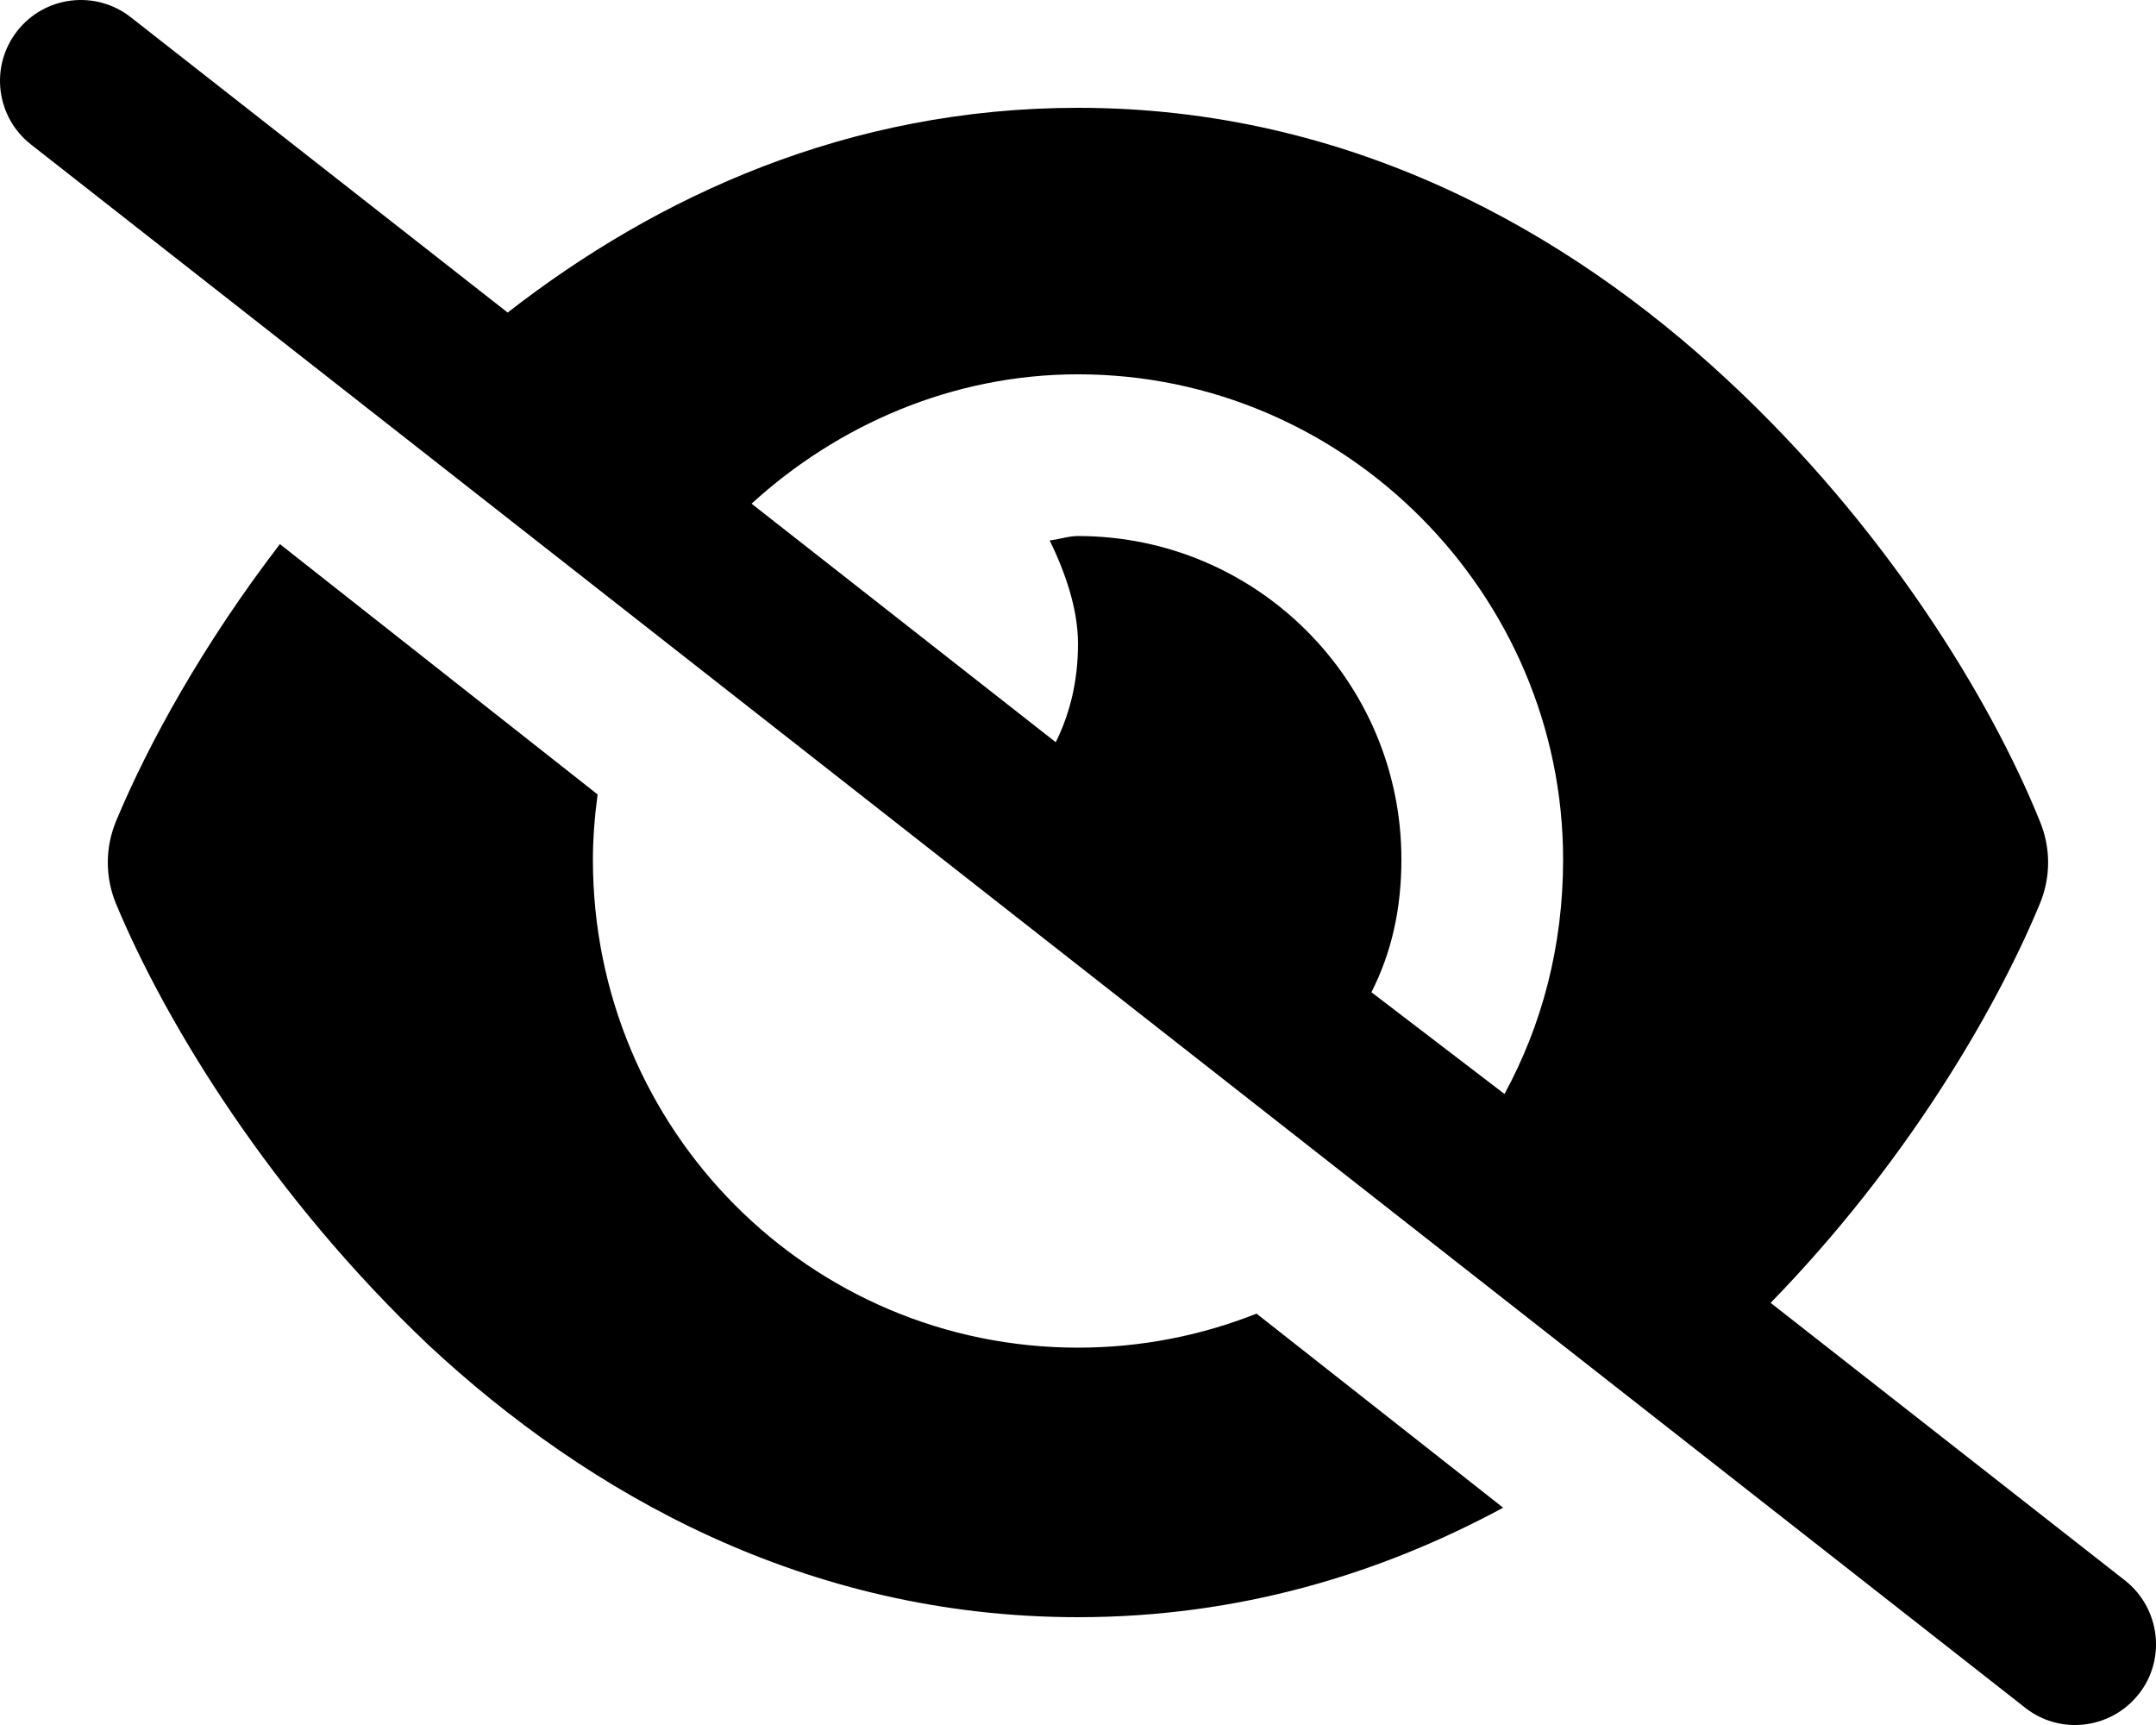
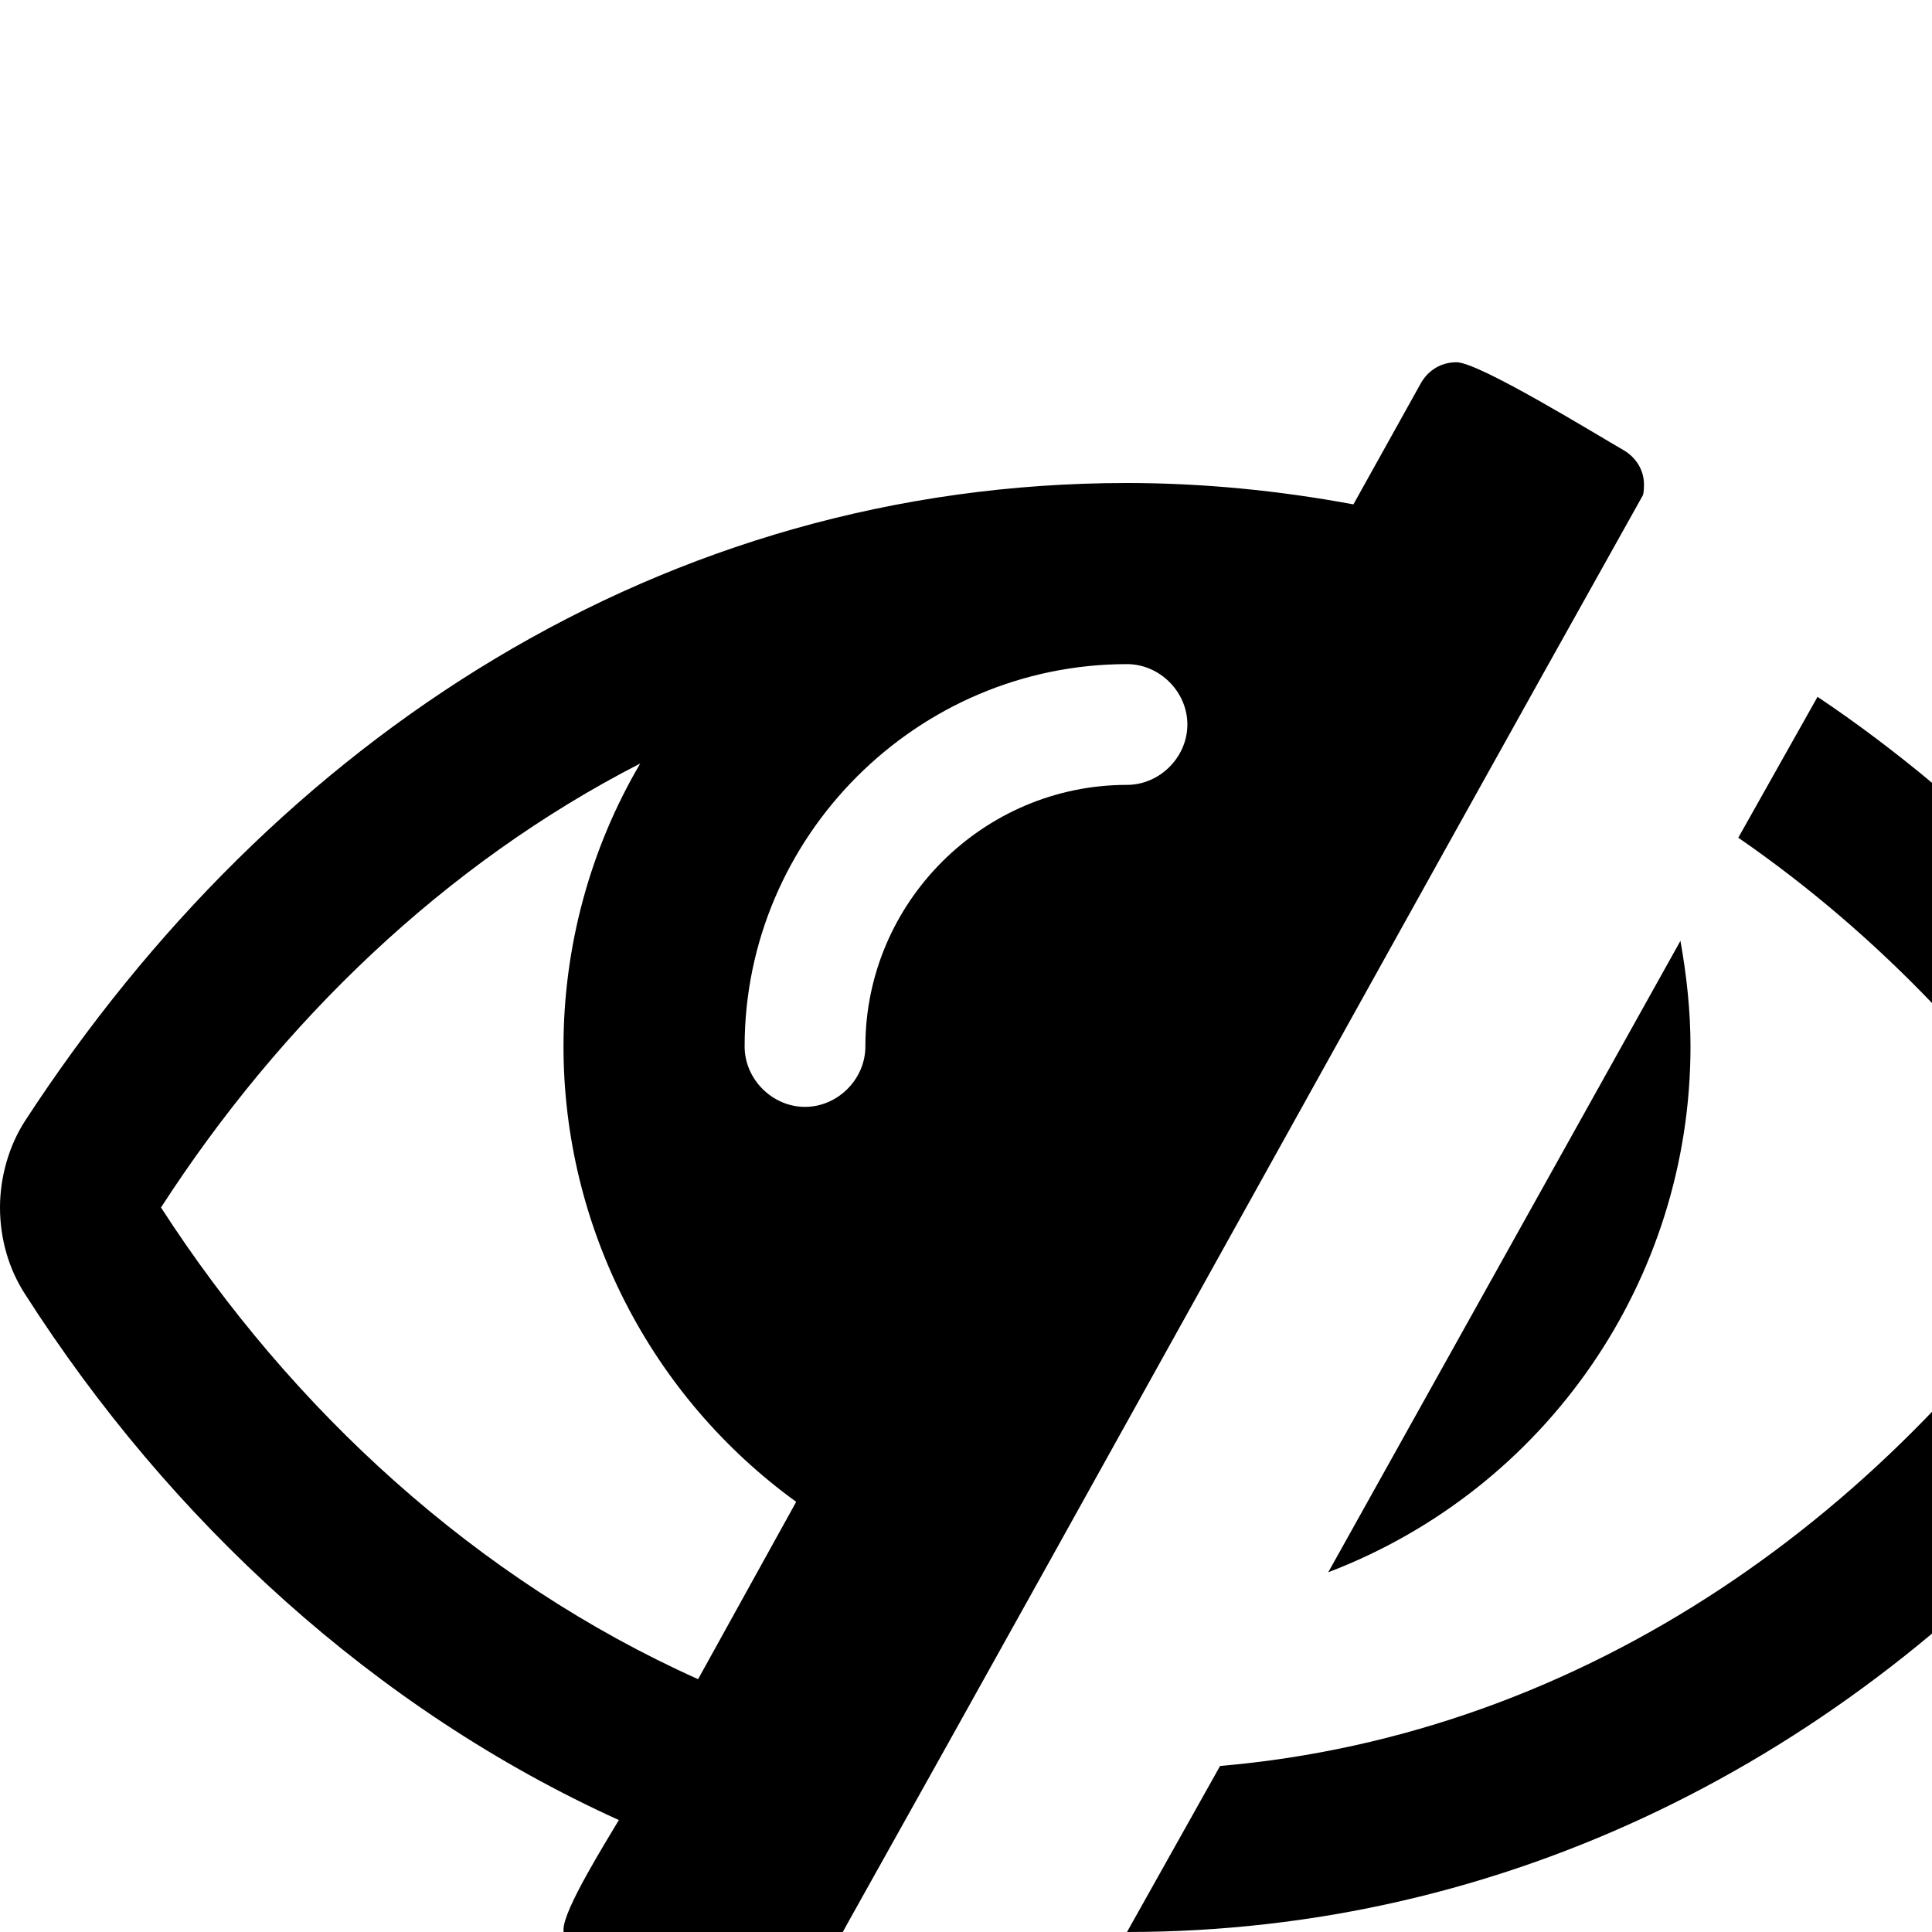
- <svg xmlns="http://www.w3.org/2000/svg" viewBox="0 0 640 512">
-   <path d="M150.7 92.77C195 58.27 251.8 32 320 32C400.8 32 465.5 68.84 512.6 112.6C559.4 156 590.7 207.1 605.5 243.7C608.8 251.6 608.8 260.4 605.5 268.3C592.1 300.6 565.2 346.1 525.6 386.7L630.8 469.1C641.2 477.3 643.1 492.4 634.9 502.8C626.7 513.2 611.6 515.1 601.2 506.9L9.196 42.89C-1.236 34.71-3.065 19.63 5.112 9.196C13.29-1.236 28.37-3.065 38.81 5.112L150.7 92.77zM223.1 149.5L313.4 220.3C317.6 211.8 320 202.2 320 191.1C320 180.5 316.1 169.7 311.6 160.4C314.4 160.1 317.2 159.1 320 159.1C373 159.1 416 202.1 416 255.1C416 269.7 413.1 282.7 407.1 294.5L446.6 324.7C457.7 304.3 464 280.9 464 255.1C464 176.5 399.5 111.1 320 111.1C282.7 111.1 248.6 126.2 223.1 149.5zM320 480C239.2 480 174.5 443.2 127.4 399.4C80.62 355.1 49.34 304 34.46 268.3C31.18 260.4 31.18 251.6 34.46 243.7C44 220.8 60.29 191.2 83.09 161.5L177.4 235.8C176.5 242.4 176 249.1 176 255.1C176 335.5 240.5 400 320 400C338.7 400 356.6 396.4 373 389.9L446.2 447.5C409.9 467.1 367.8 480 320 480H320z" />
+ <svg xmlns="http://www.w3.org/2000/svg" width="1536" height="1536">
+   <path d="M555 1335l78-141c-116-84-185-219-185-362 0-79 21-157 61-225-156 80-286 206-381 353 104 161 251 296 427 375zm389-759c0-26-22-48-48-48-167 0-304 137-304 304 0 26 22 48 48 48s48-22 48-48c0-115 94-208 208-208 26 0 48-22 48-48zm363-191c0 2 0 7-1 9-211 377-420 756-631 1133l-49 89c-6 10-17 16-28 16-18 0-113-58-134-70-10-6-16-16-16-28 0-16 34-70 44-87-194-88-357-238-472-418-13-20-20-44-20-69 0-24 7-49 20-69 198-304 507-507 876-507 60 0 121 6 180 17l54-97c6-10 16-16 28-16 18 0 112 58 133 70 10 6 16 16 16 27zm37 447c0 186-115 352-288 418l280-502c5 28 8 56 8 84zm448 128c0 26-7 47-20 69-31 51-70 100-109 145-196 225-466 362-767 362l74-132c291-25 538-202 694-444-74-115-169-216-282-294l63-112c124 83 249 208 327 337 13 22 20 43 20 69z" />
</svg>
